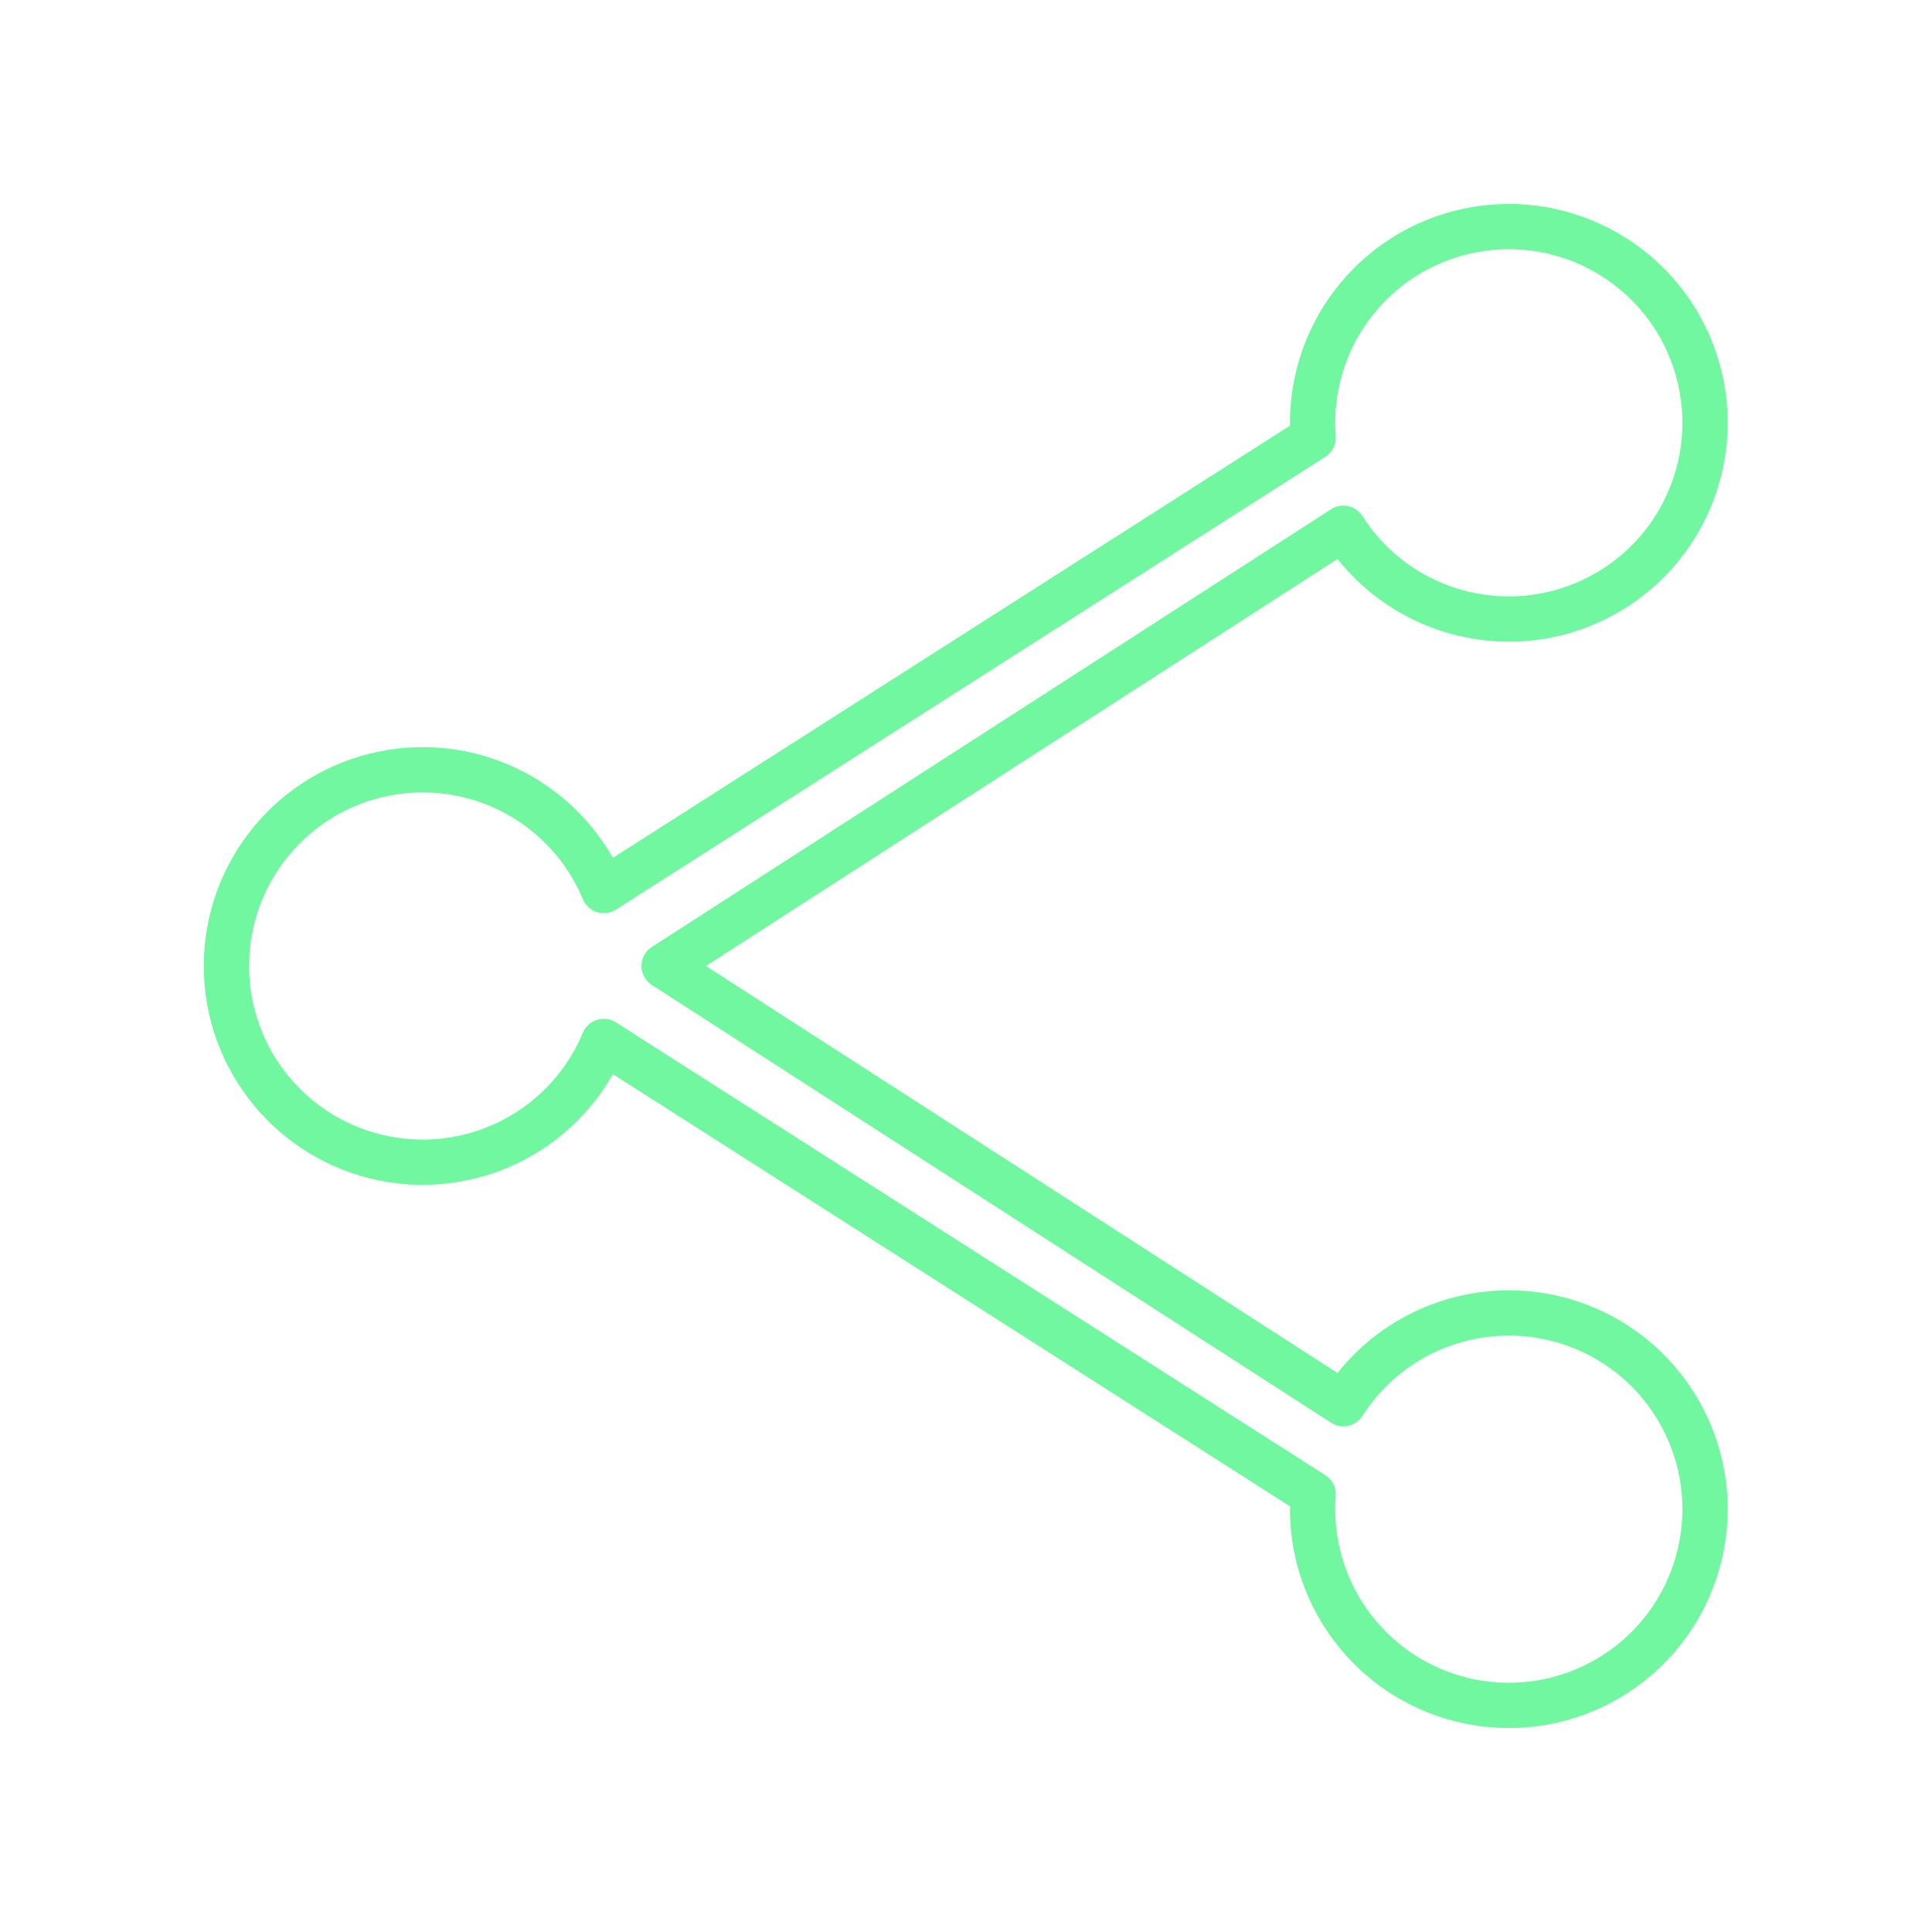
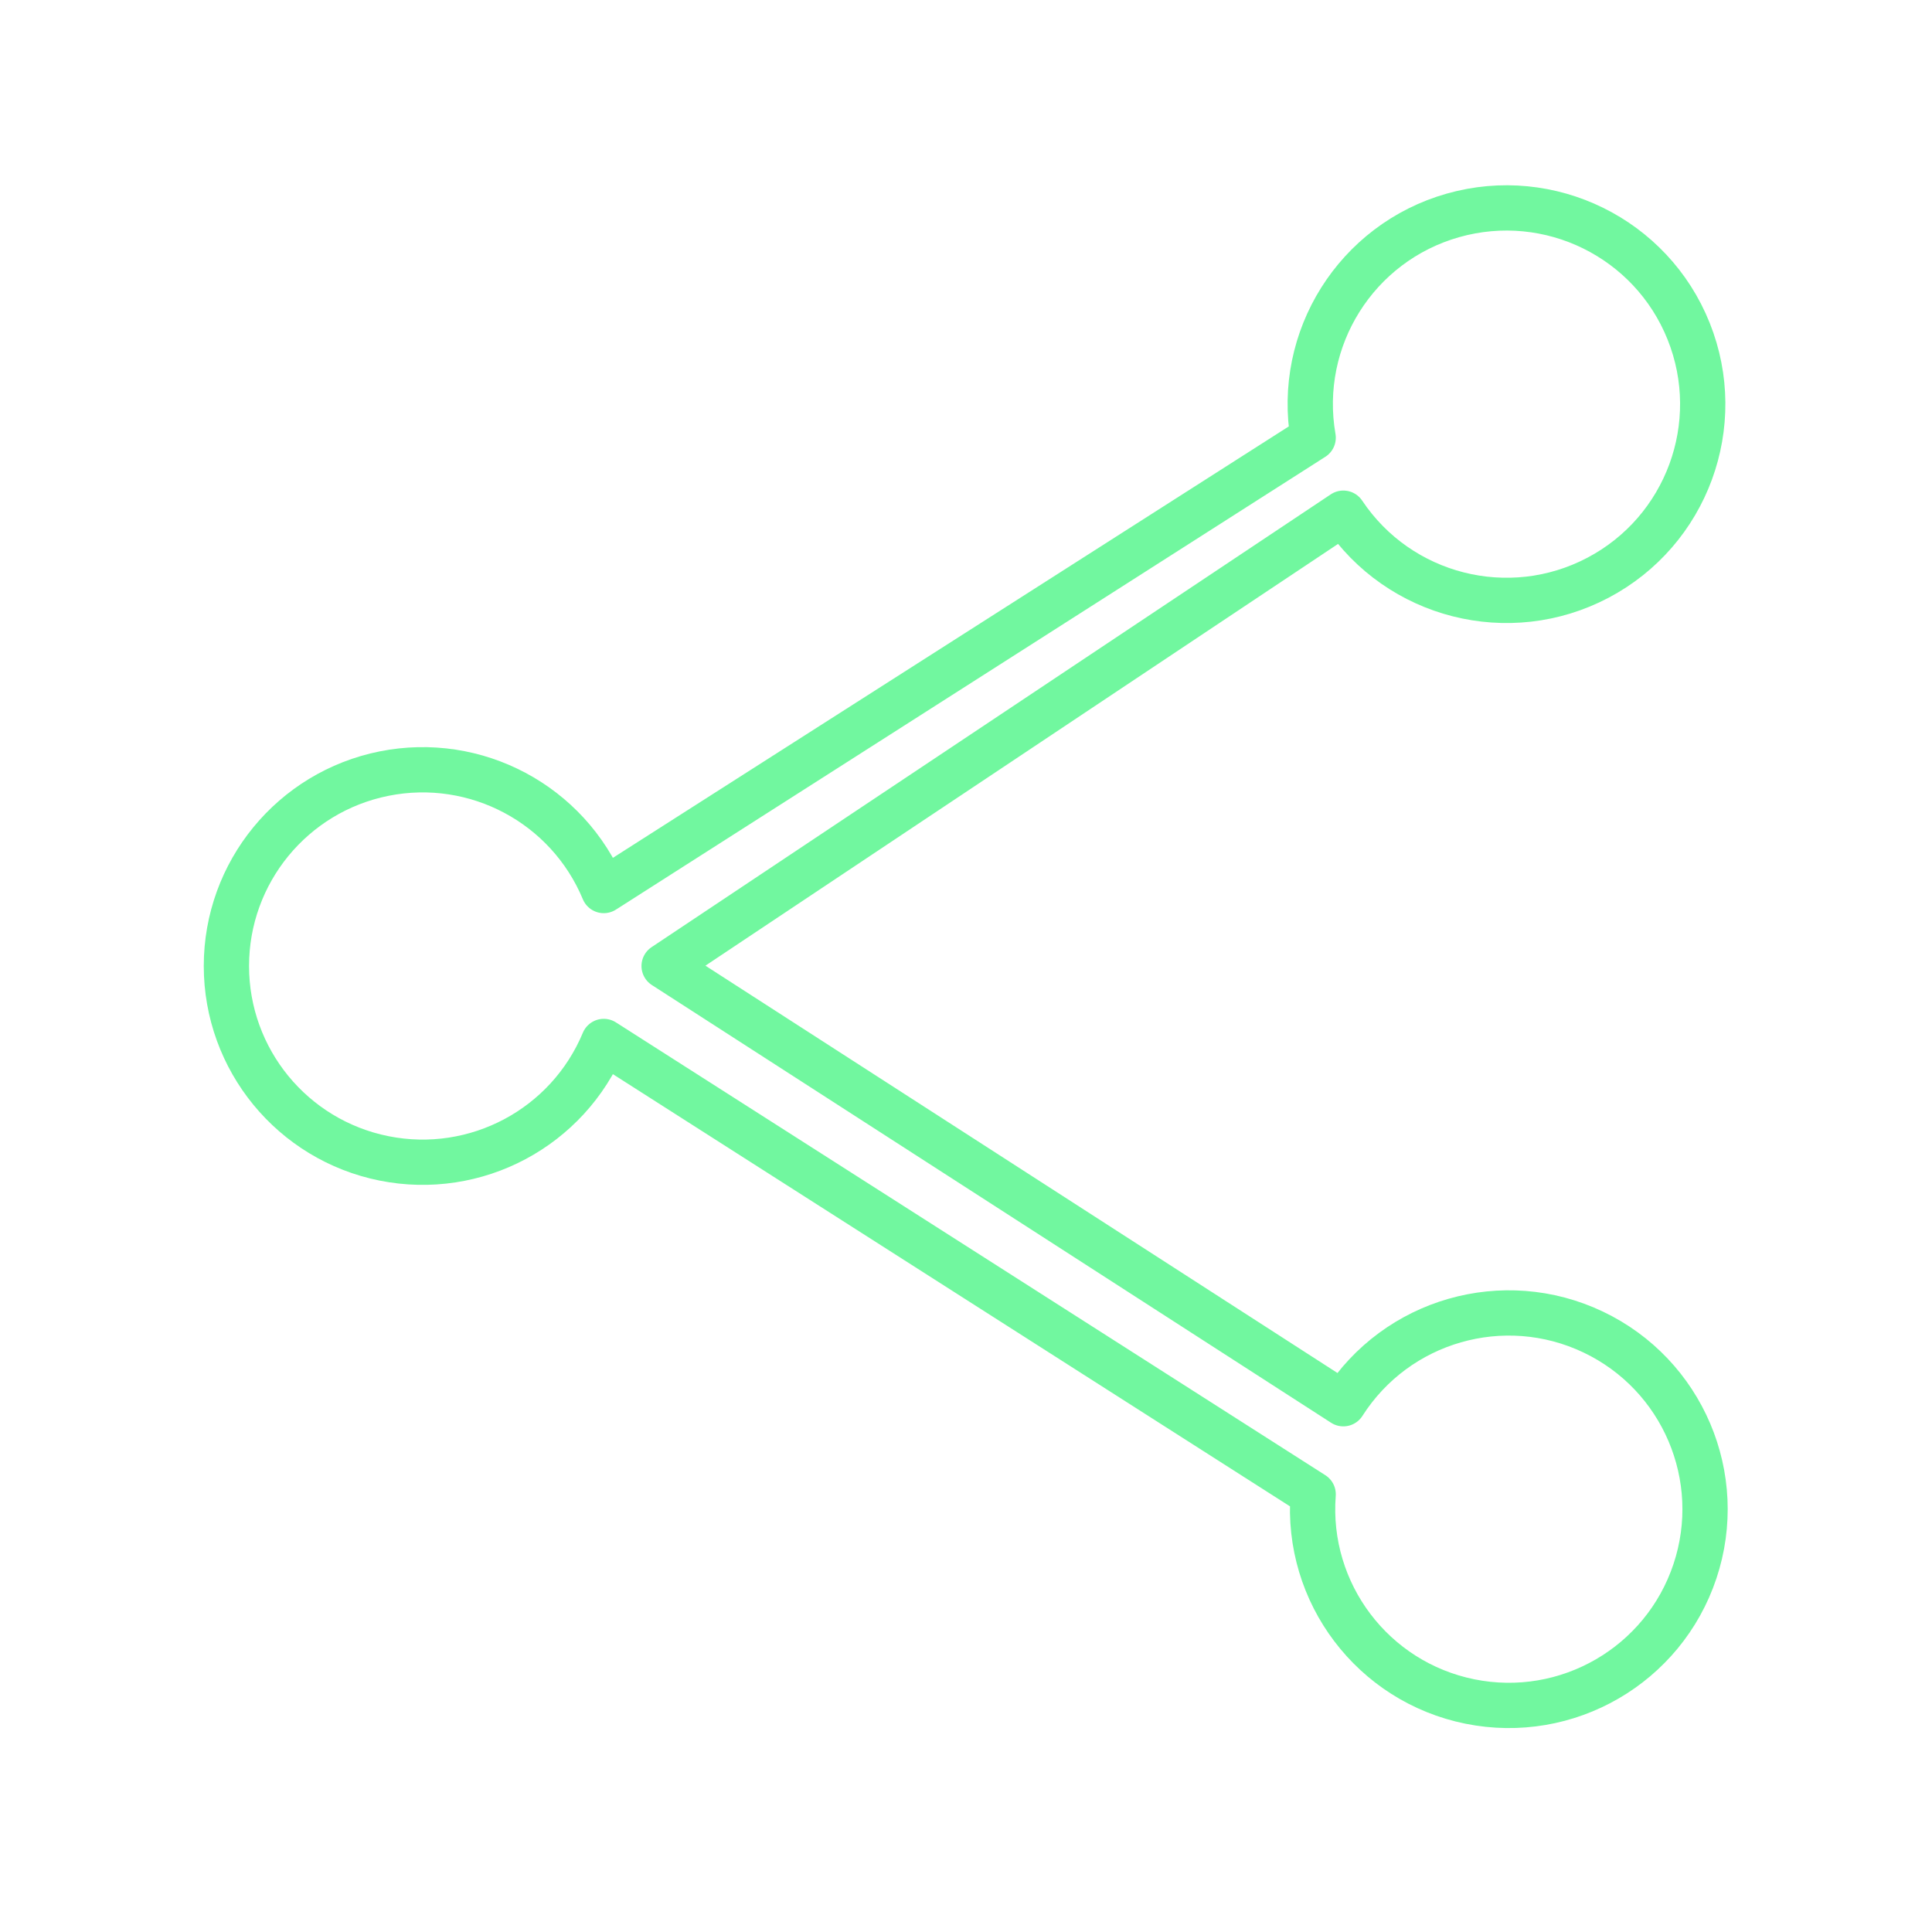
<svg xmlns="http://www.w3.org/2000/svg" viewBox="0 0 128 128" fill="none" stroke="#71F79F" stroke-width="3" stroke-linecap="round" stroke-linejoin="round">
-   <path d="M40 69 87 99a13 13 90 102-6M87 29a13 13 90 112 6L44 64 89 93M87 29 40 59a13 13 0 100 10" />
+   <path d="M87 29a13 13 90 112 5L44 64 89 93a13 13 90 11-2 6L40 69a13 13 0 110-10L87 29" />
</svg>
